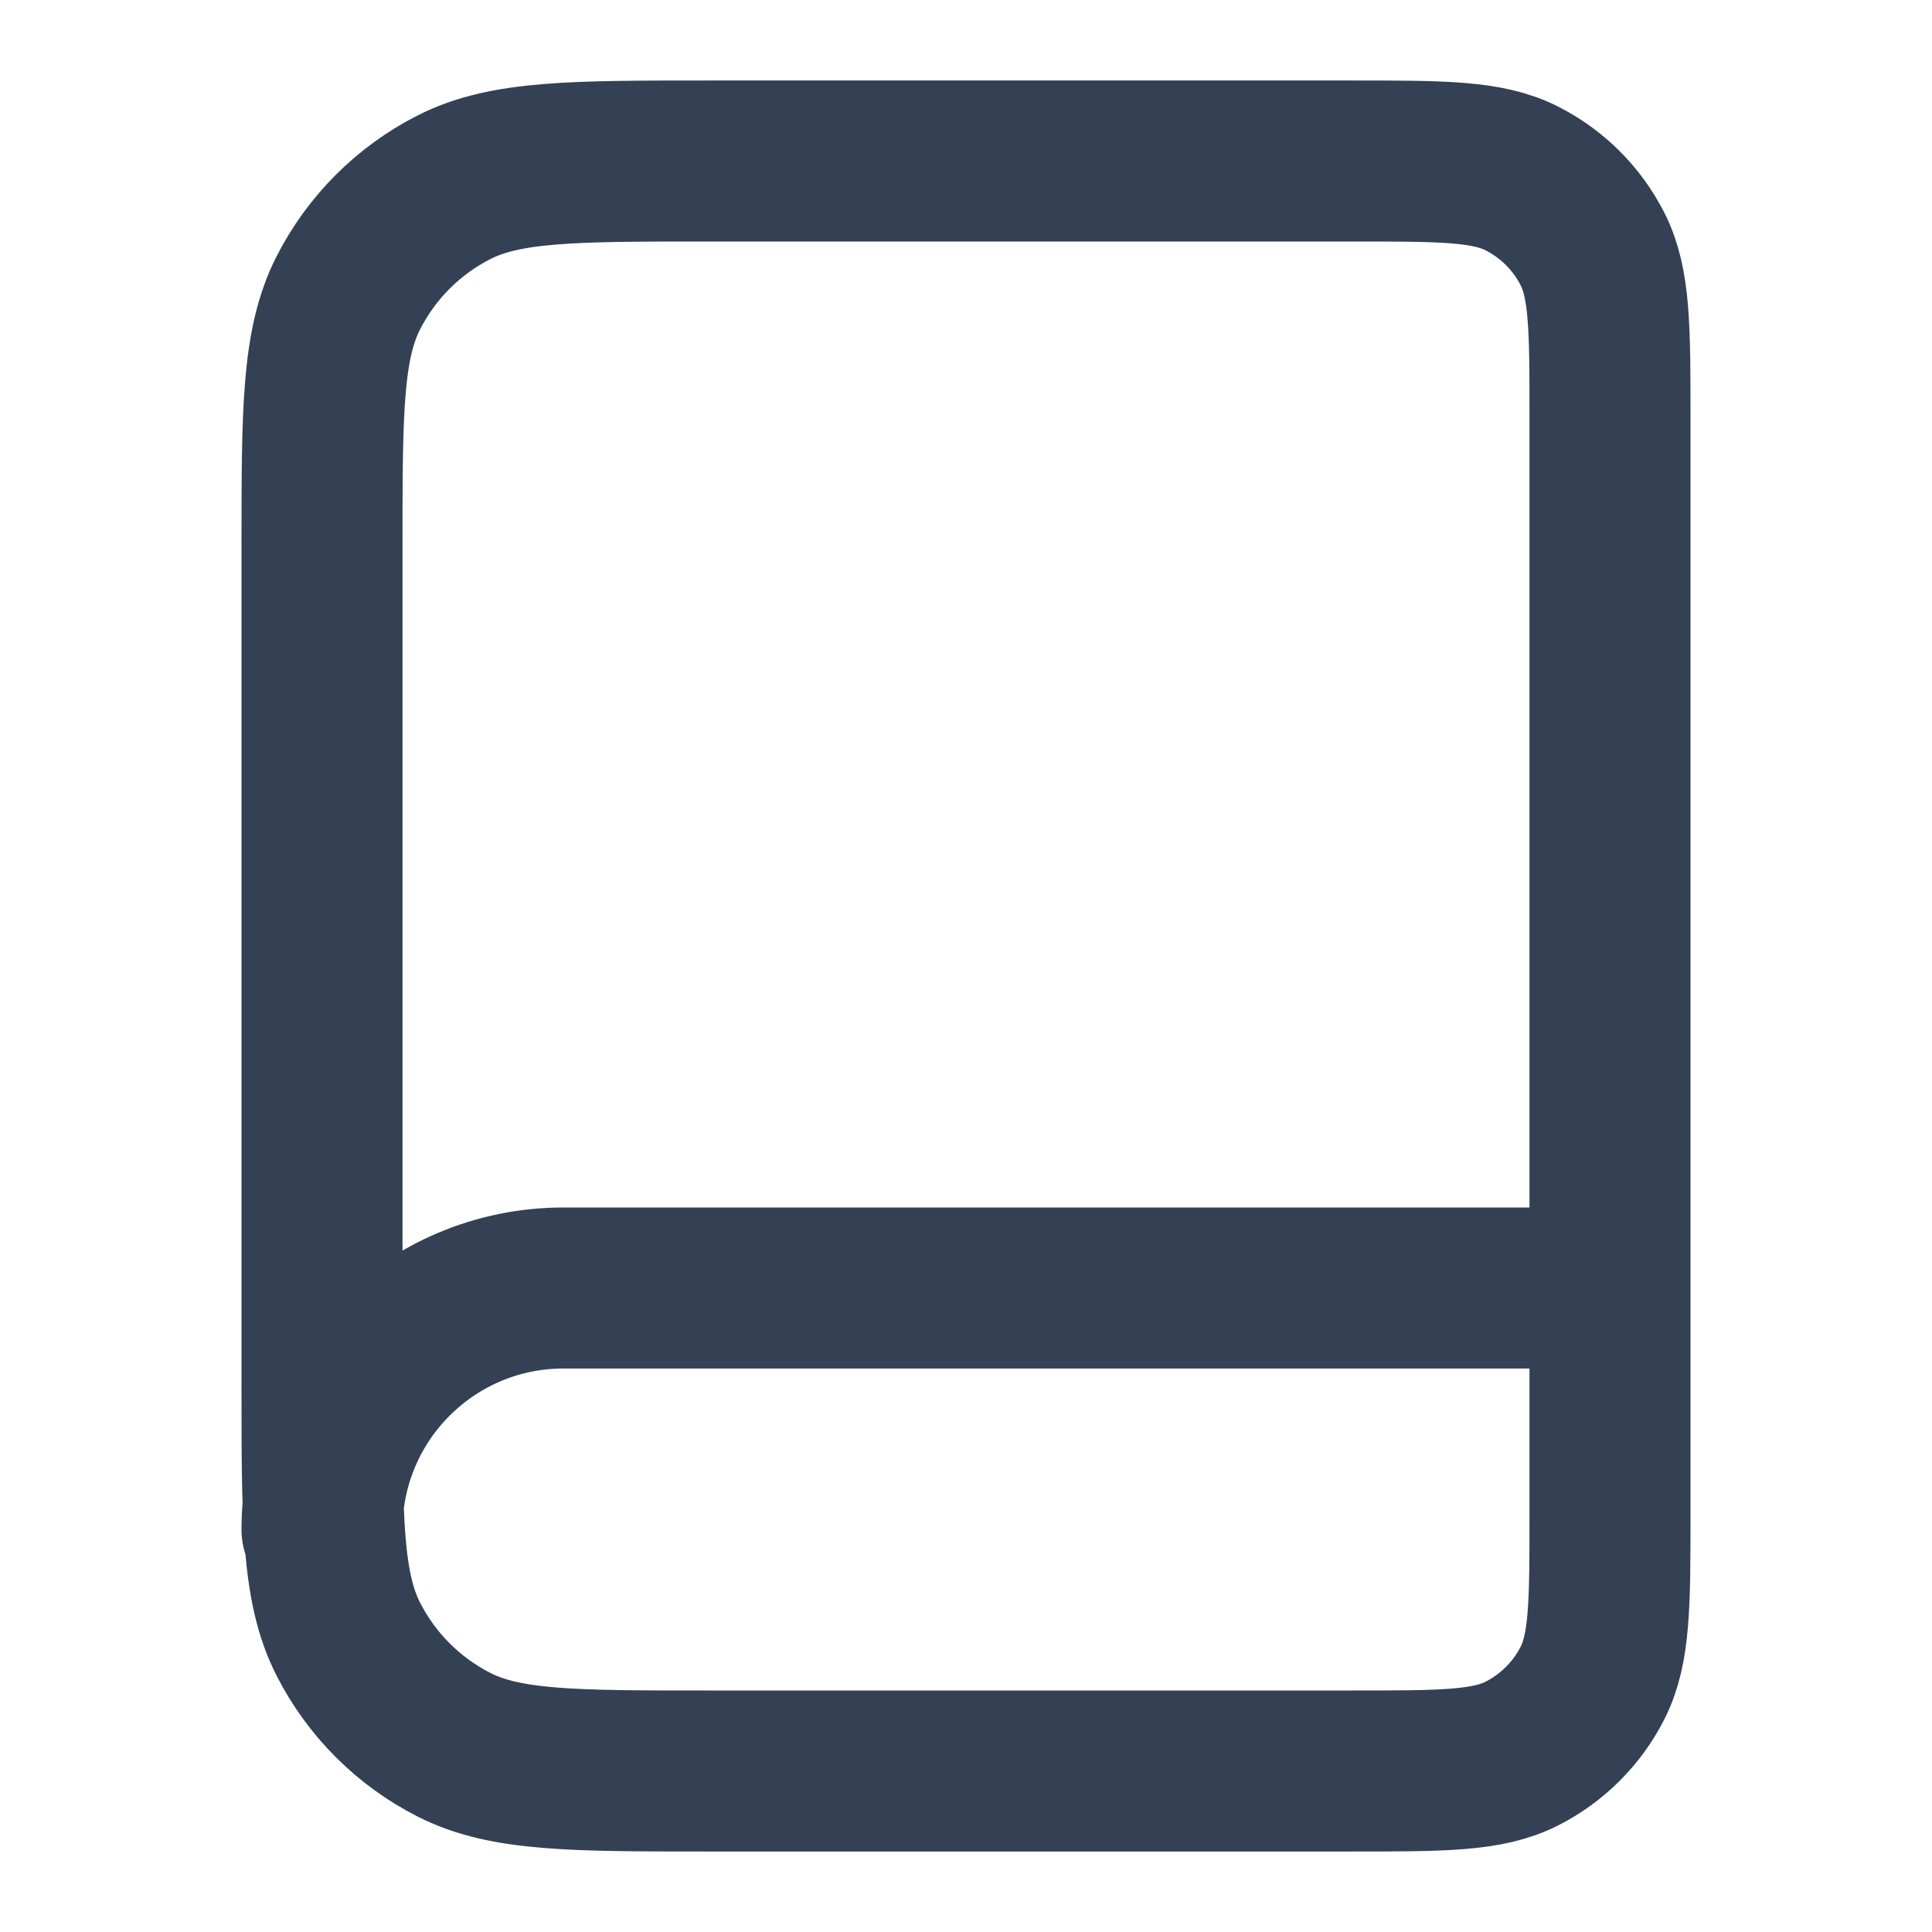
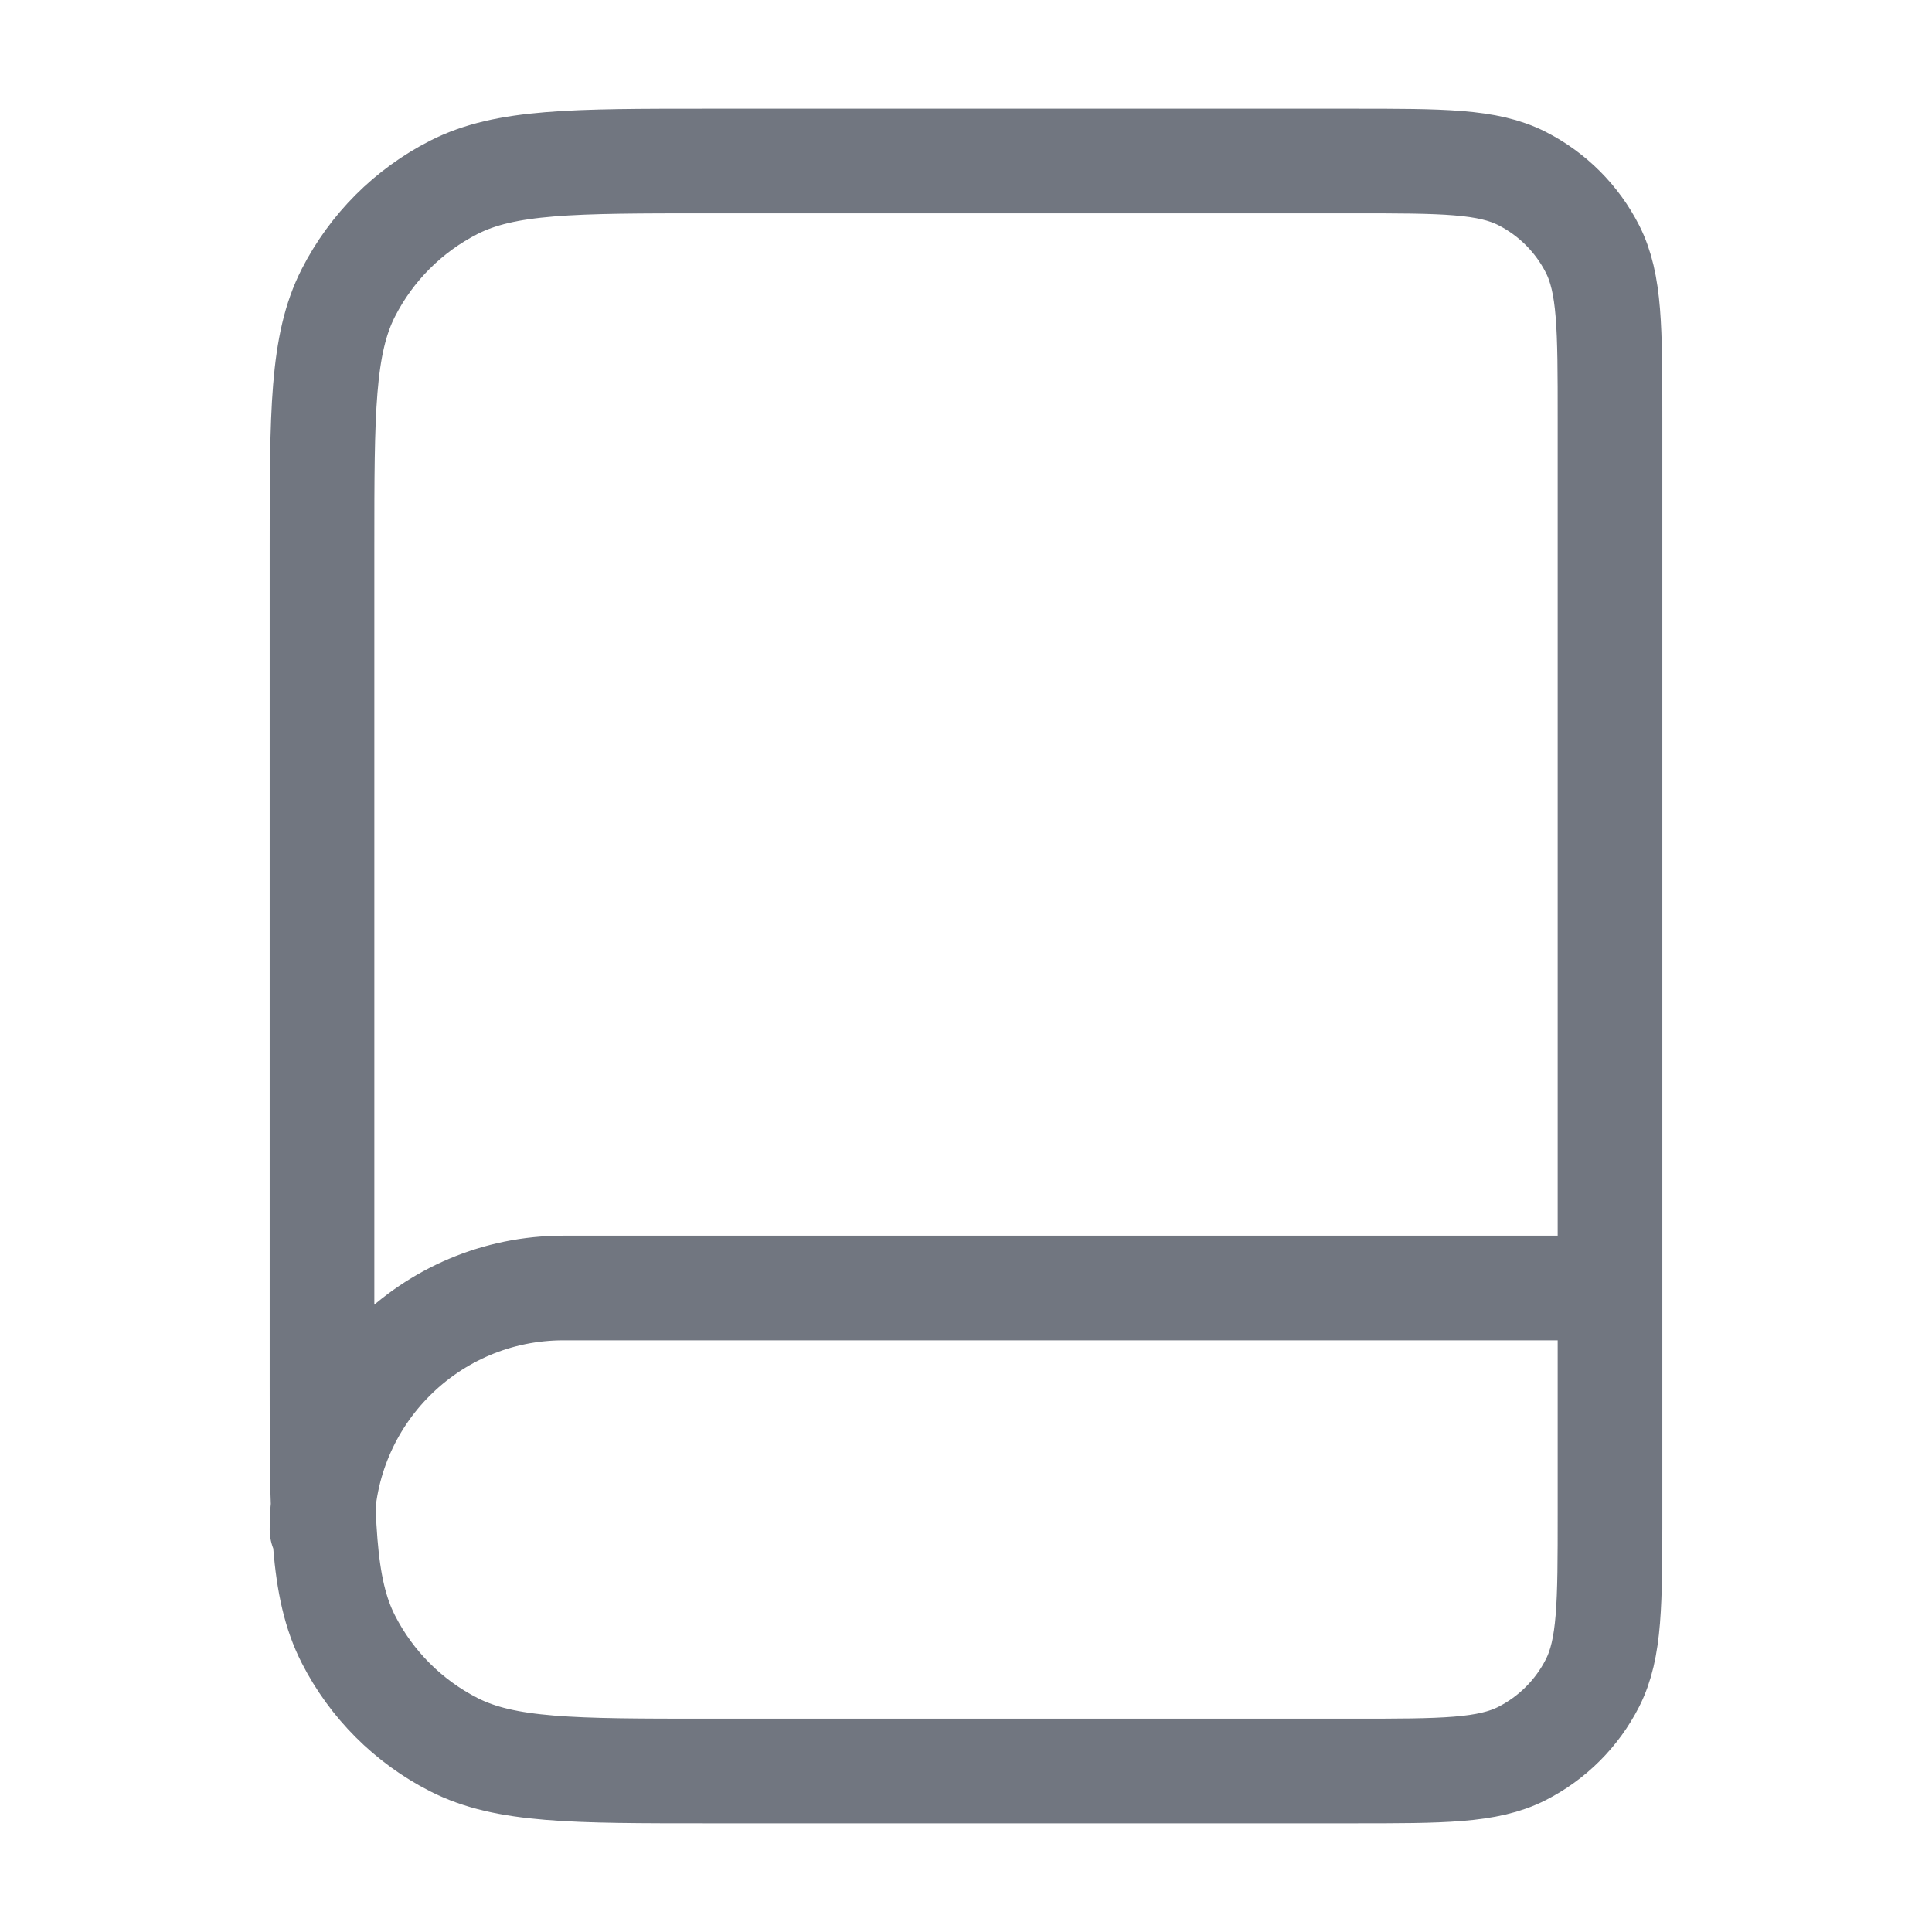
<svg xmlns="http://www.w3.org/2000/svg" width="24" height="24" viewBox="0 0 24 24" fill="none">
-   <path stroke="#344054" stroke-width="2" stroke-linecap="round" stroke-linejoin="round" d="M20 19v-3H7a3 3 0 0 0-3 3m4.8 3h8c1.12 0 1.68 0 2.108-.218a2 2 0 0 0 .874-.874C20 20.48 20 19.92 20 18.8V5.2c0-1.12 0-1.68-.218-2.108a2 2 0 0 0-.874-.874C18.48 2 17.92 2 16.8 2h-8c-1.68 0-2.52 0-3.162.327a3 3 0 0 0-1.311 1.311C4 4.28 4 5.12 4 6.8v10.4c0 1.68 0 2.52.327 3.162a3 3 0 0 0 1.311 1.311C6.28 22 7.12 22 8.8 22Z" />
+   <path stroke="#717680" stroke-width="1.3" stroke-linecap="round" stroke-linejoin="round" d="M20 19v-3H7a3 3 0 0 0-3 3m4.8 3h8c1.12 0 1.68 0 2.108-.218a2 2 0 0 0 .874-.874C20 20.48 20 19.92 20 18.8V5.2c0-1.12 0-1.68-.218-2.108a2 2 0 0 0-.874-.874C18.48 2 17.92 2 16.8 2h-8c-1.68 0-2.52 0-3.162.327a3 3 0 0 0-1.311 1.311C4 4.28 4 5.12 4 6.8v10.4c0 1.68 0 2.52.327 3.162a3 3 0 0 0 1.311 1.311C6.28 22 7.12 22 8.8 22Z" />
</svg>
